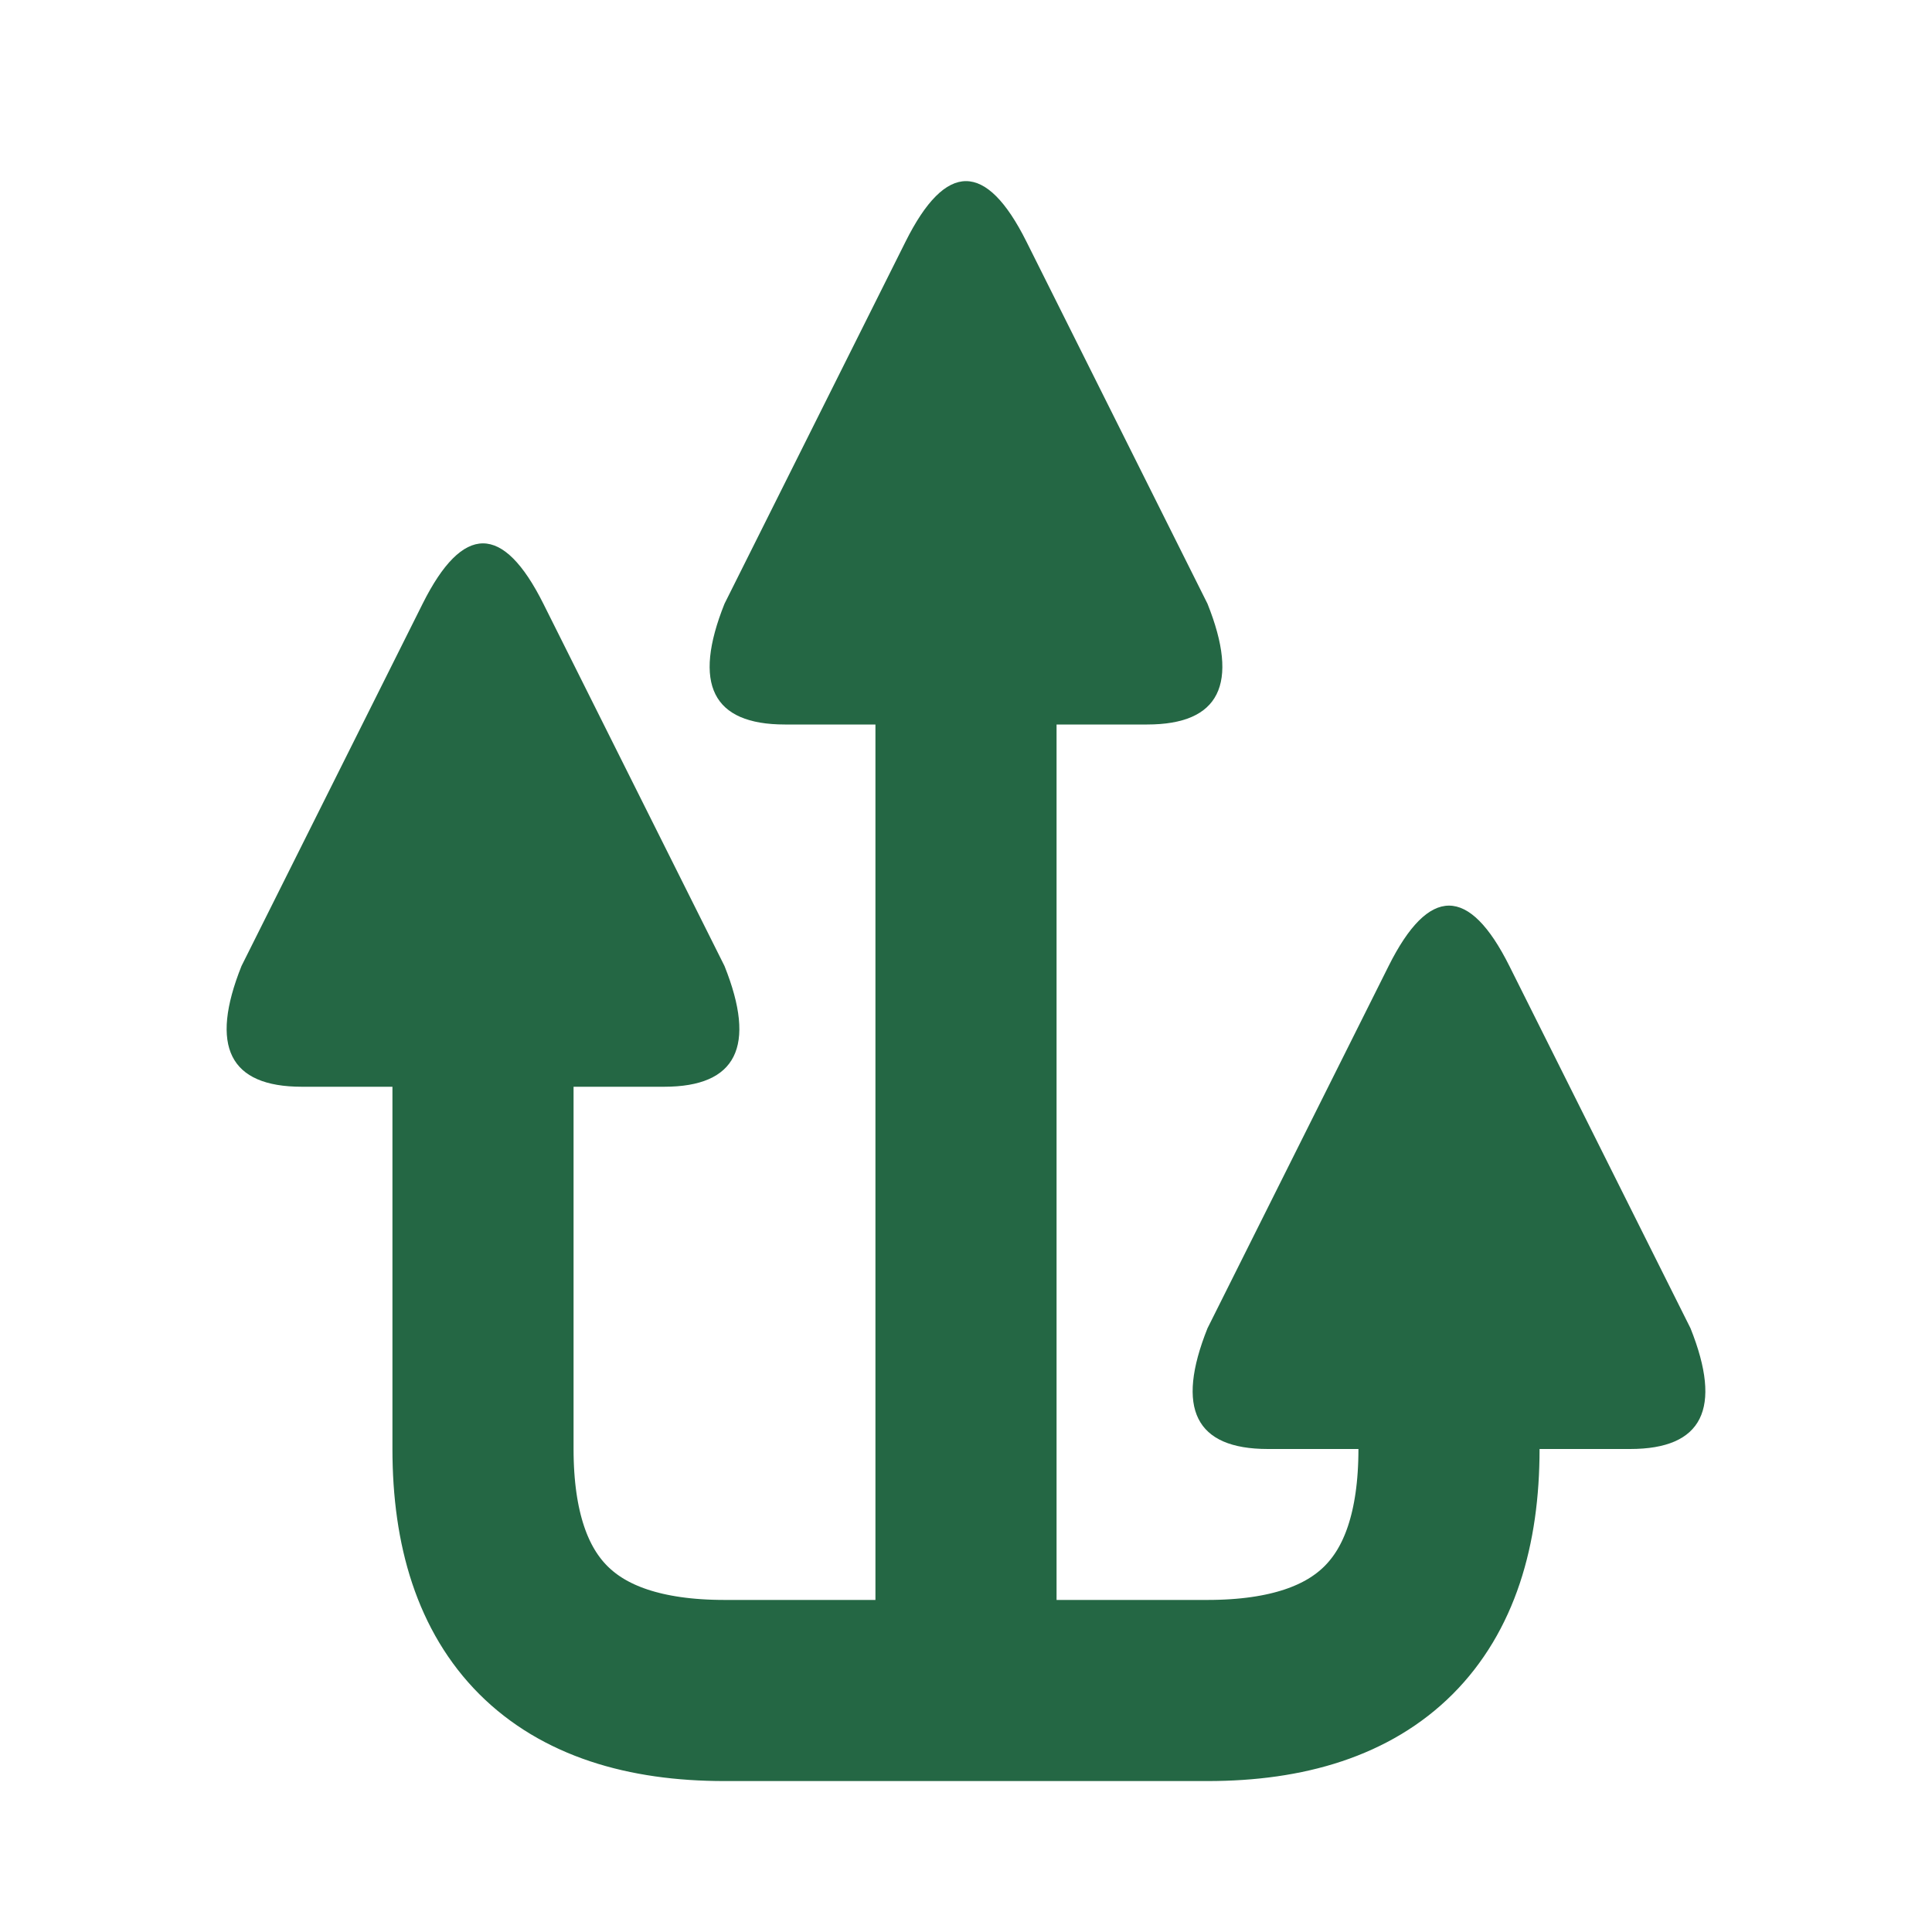
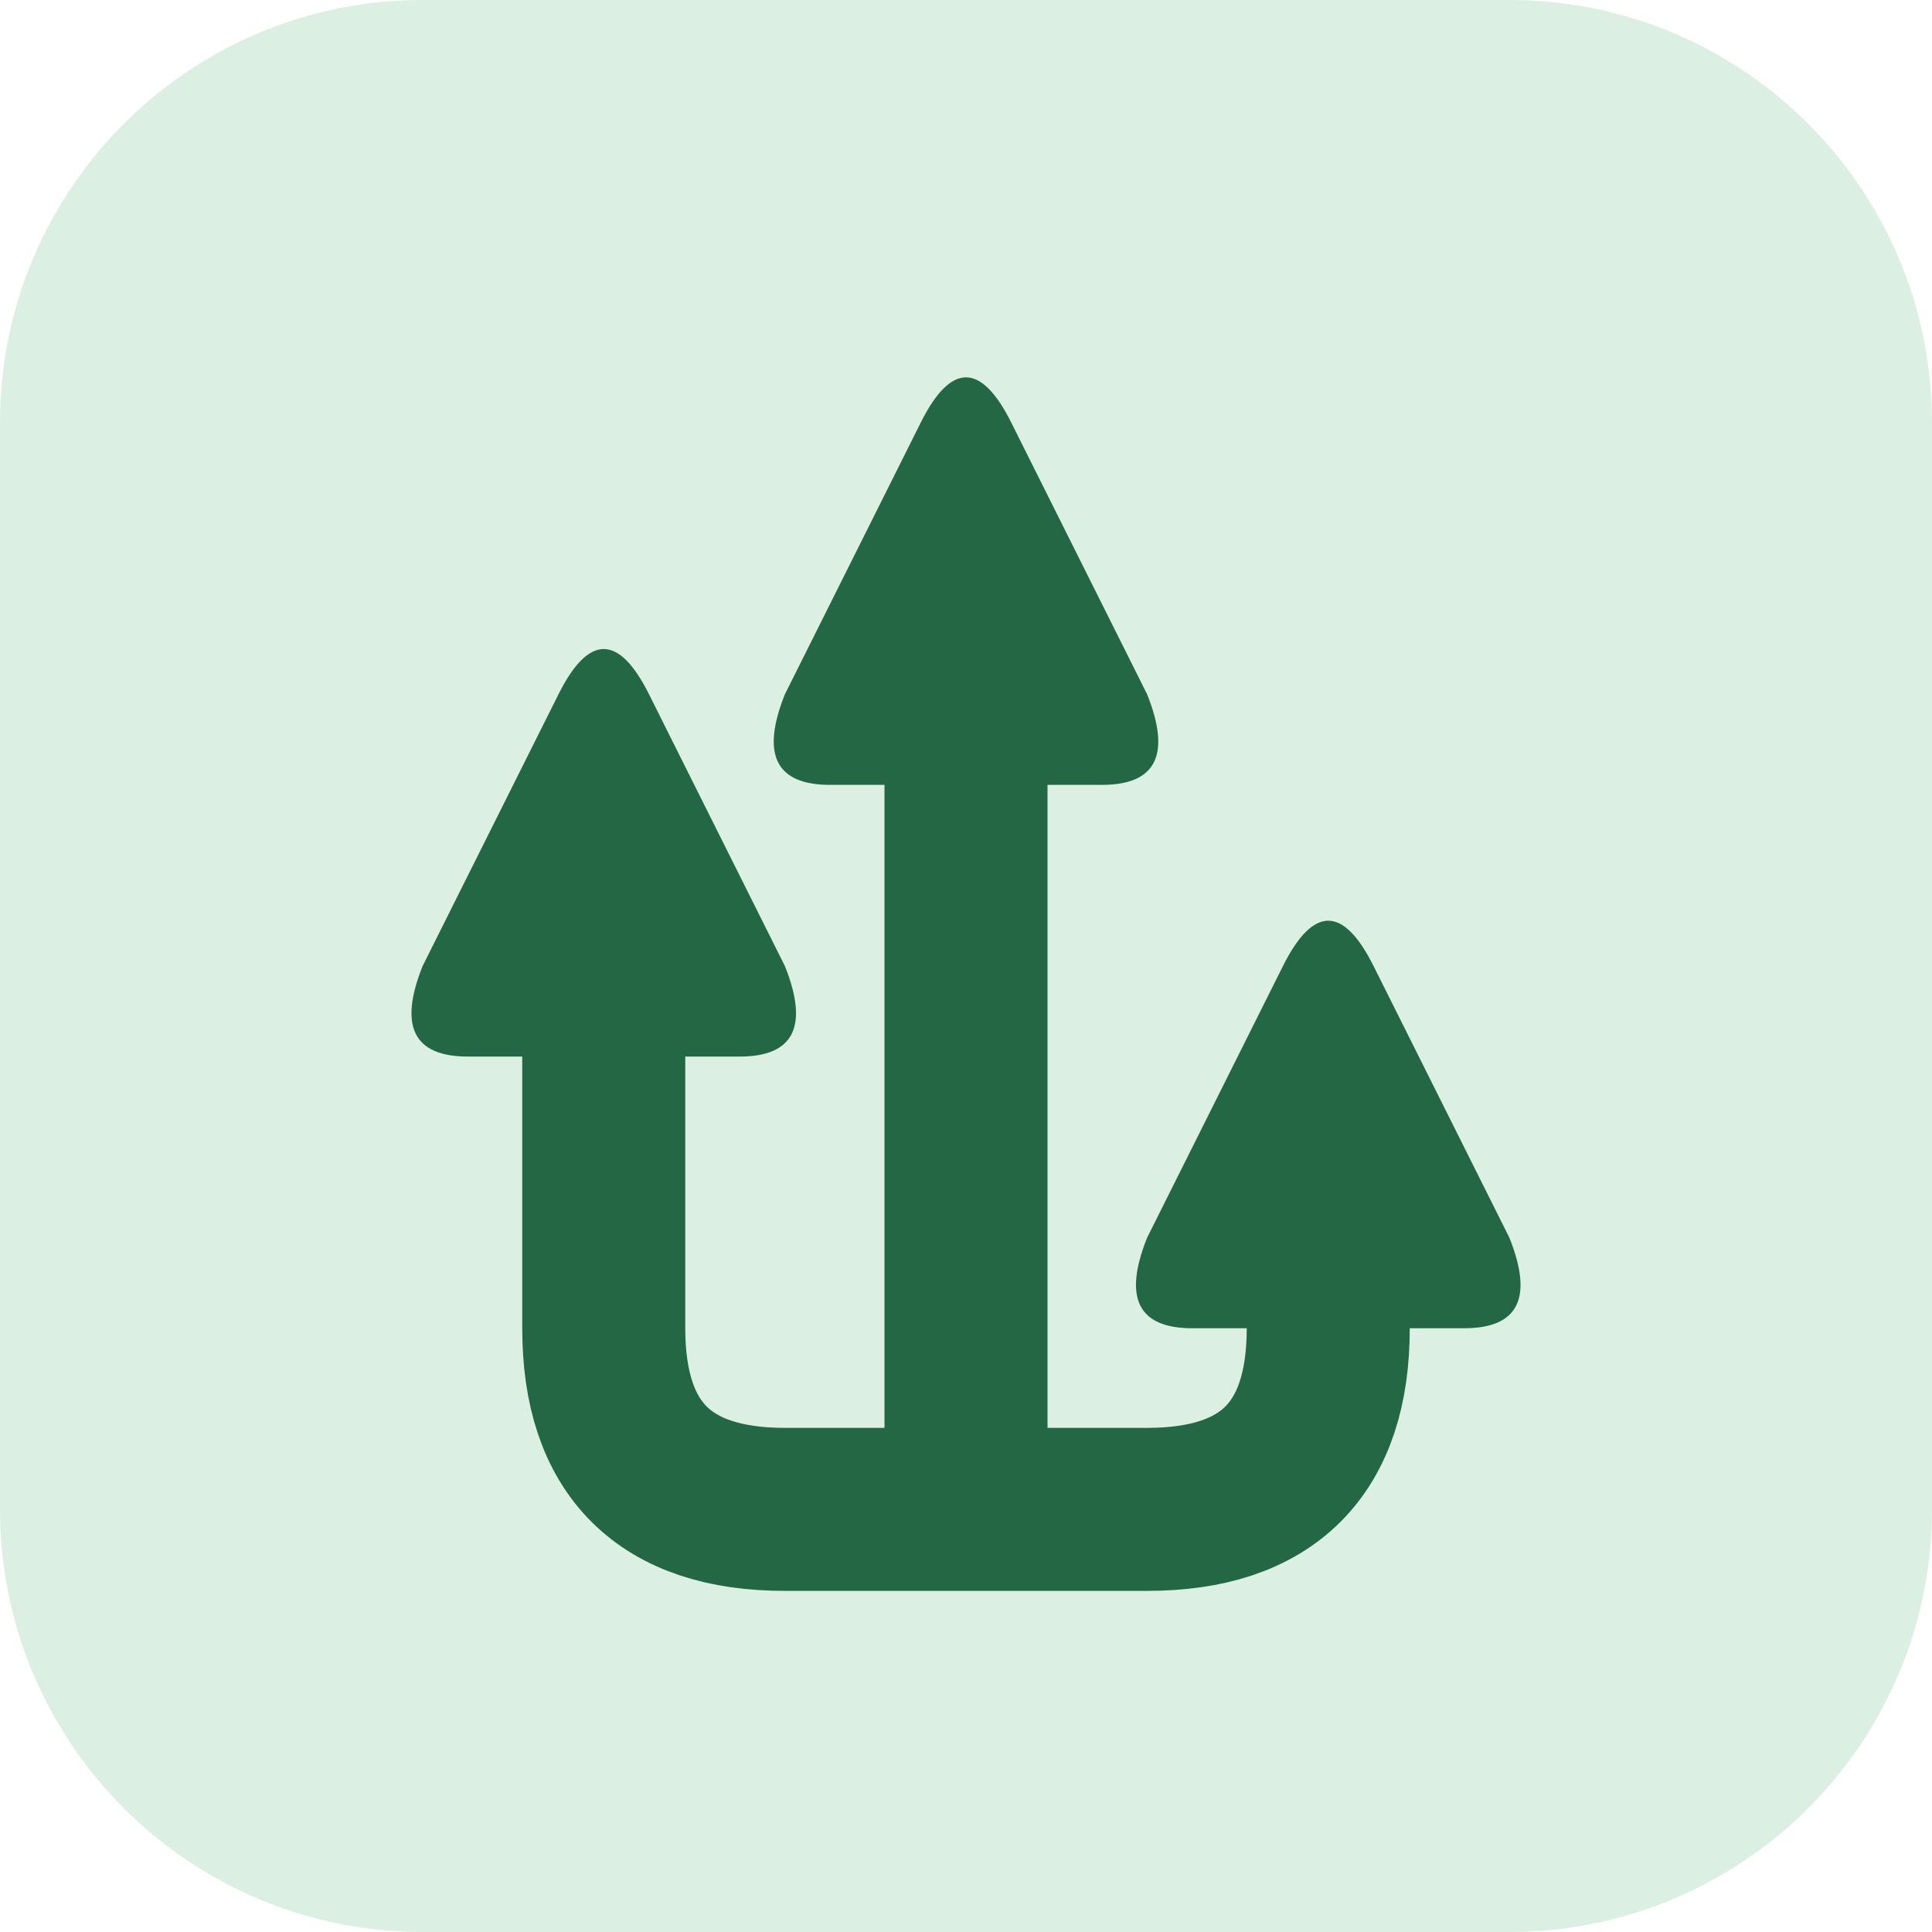
<svg xmlns="http://www.w3.org/2000/svg" viewBox="0 0 16 16">
-   <path transform="translate(1 0)" d="M1.5 9Q.6 9 1 8L2.5 5Q3 4 3.5 5L5 8Q5.4 9 4.5 9Z" fill="#246744" />
-   <path d="M6.5 6Q5.6 6 6 5L7.5 2Q8 1 8.5 2L10 5Q10.4 6 9.5 6Z" fill="#246744" />
-   <path transform="translate(-1 0)" d="M11.5 12Q10.6 12 11 11L12.5 8Q13 7 13.5 8L15 11Q15.4 12 14.5 12Z" fill="#246744" />
-   <path d="M4 9V12Q4 14 6 14H10Q12 14 12 12M8 6V14" fill="none" stroke="#246744" stroke-width="1.5" stroke-linecap="round" stroke-linejoin="round" />
+   <rect width="16" height="16" rx="3.5" fill="#dcefe3" />
+   <g transform="translate(2 2) scale(.75)">
+     <path transform="translate(1 0)" d="M1.5 9Q.6 9 1 8L2.5 5Q3 4 3.5 5L5 8Q5.4 9 4.5 9Z" fill="#246744" />
+     <path d="M6.5 6Q5.6 6 6 5L7.5 2Q8 1 8.5 2L10 5Q10.4 6 9.5 6Z" fill="#246744" />
+     <path transform="translate(-1 0)" d="M11.5 12Q10.6 12 11 11L12.5 8Q13 7 13.5 8L15 11Q15.4 12 14.5 12Z" fill="#246744" />
+     <path d="M4 9V12Q4 14 6 14H10Q12 14 12 12M8 6V14" fill="none" stroke="#246744" stroke-width="1.8" stroke-linecap="round" stroke-linejoin="round" />
+   </g>
</svg>
